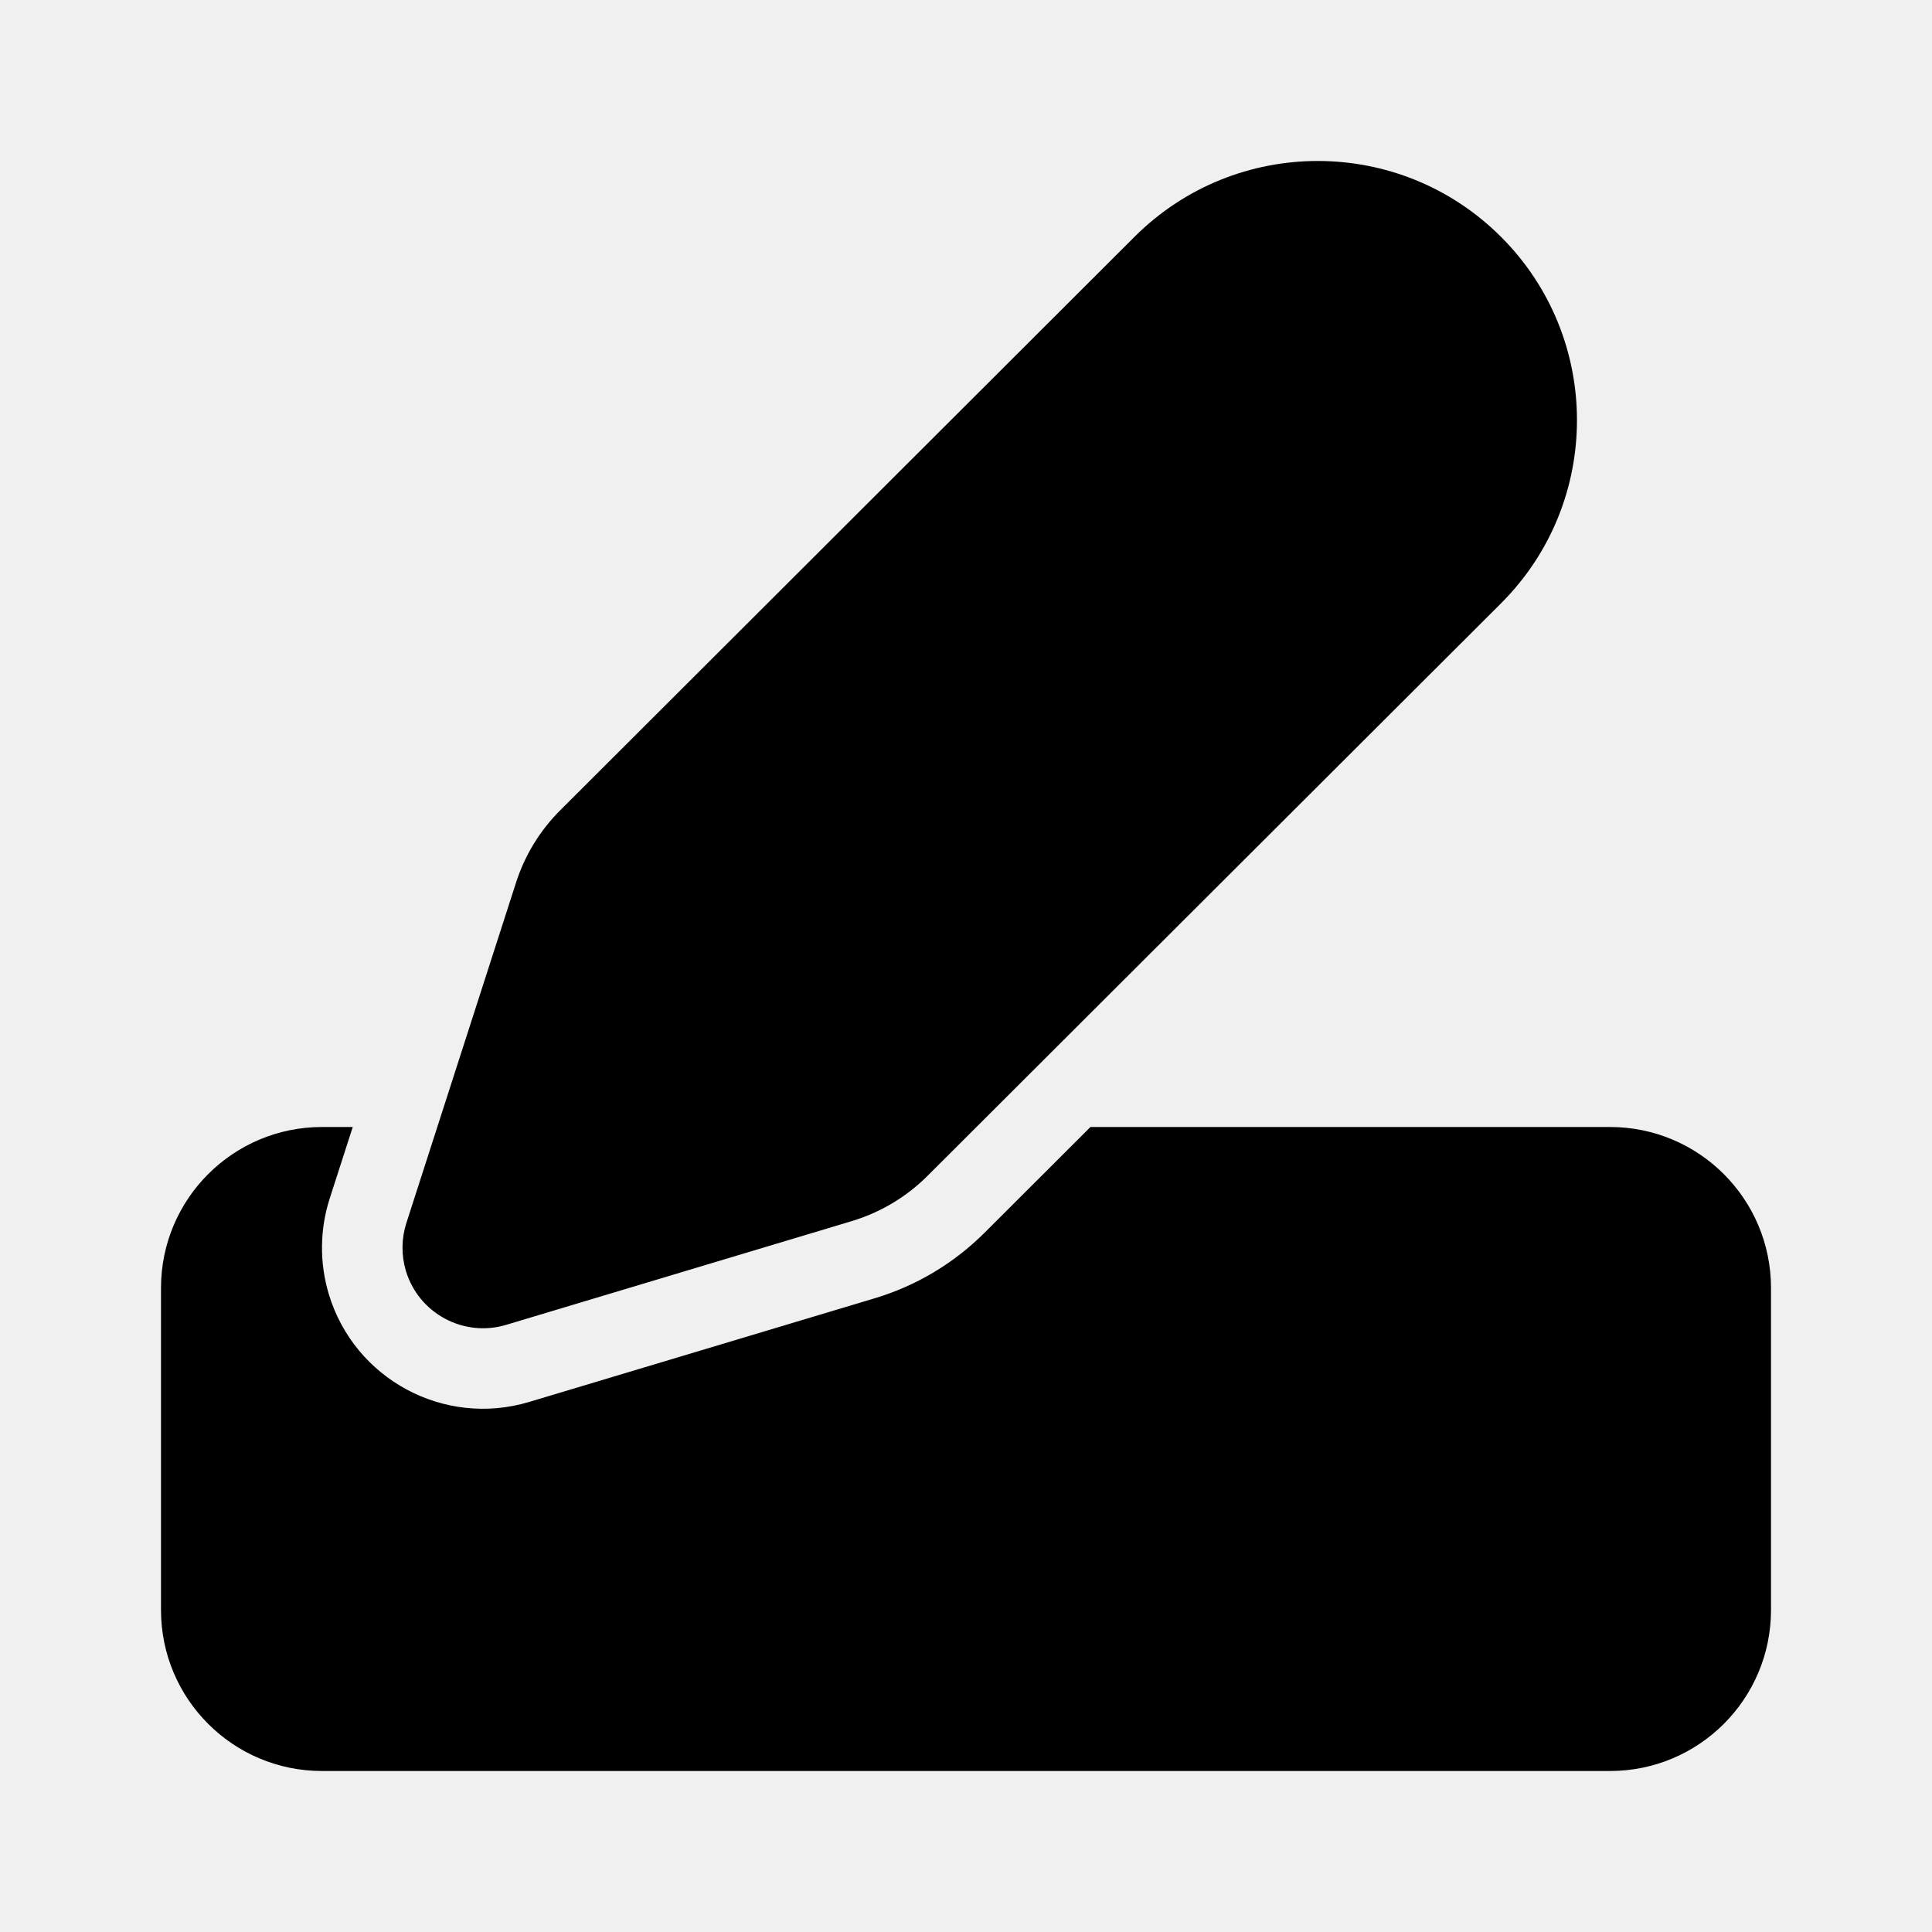
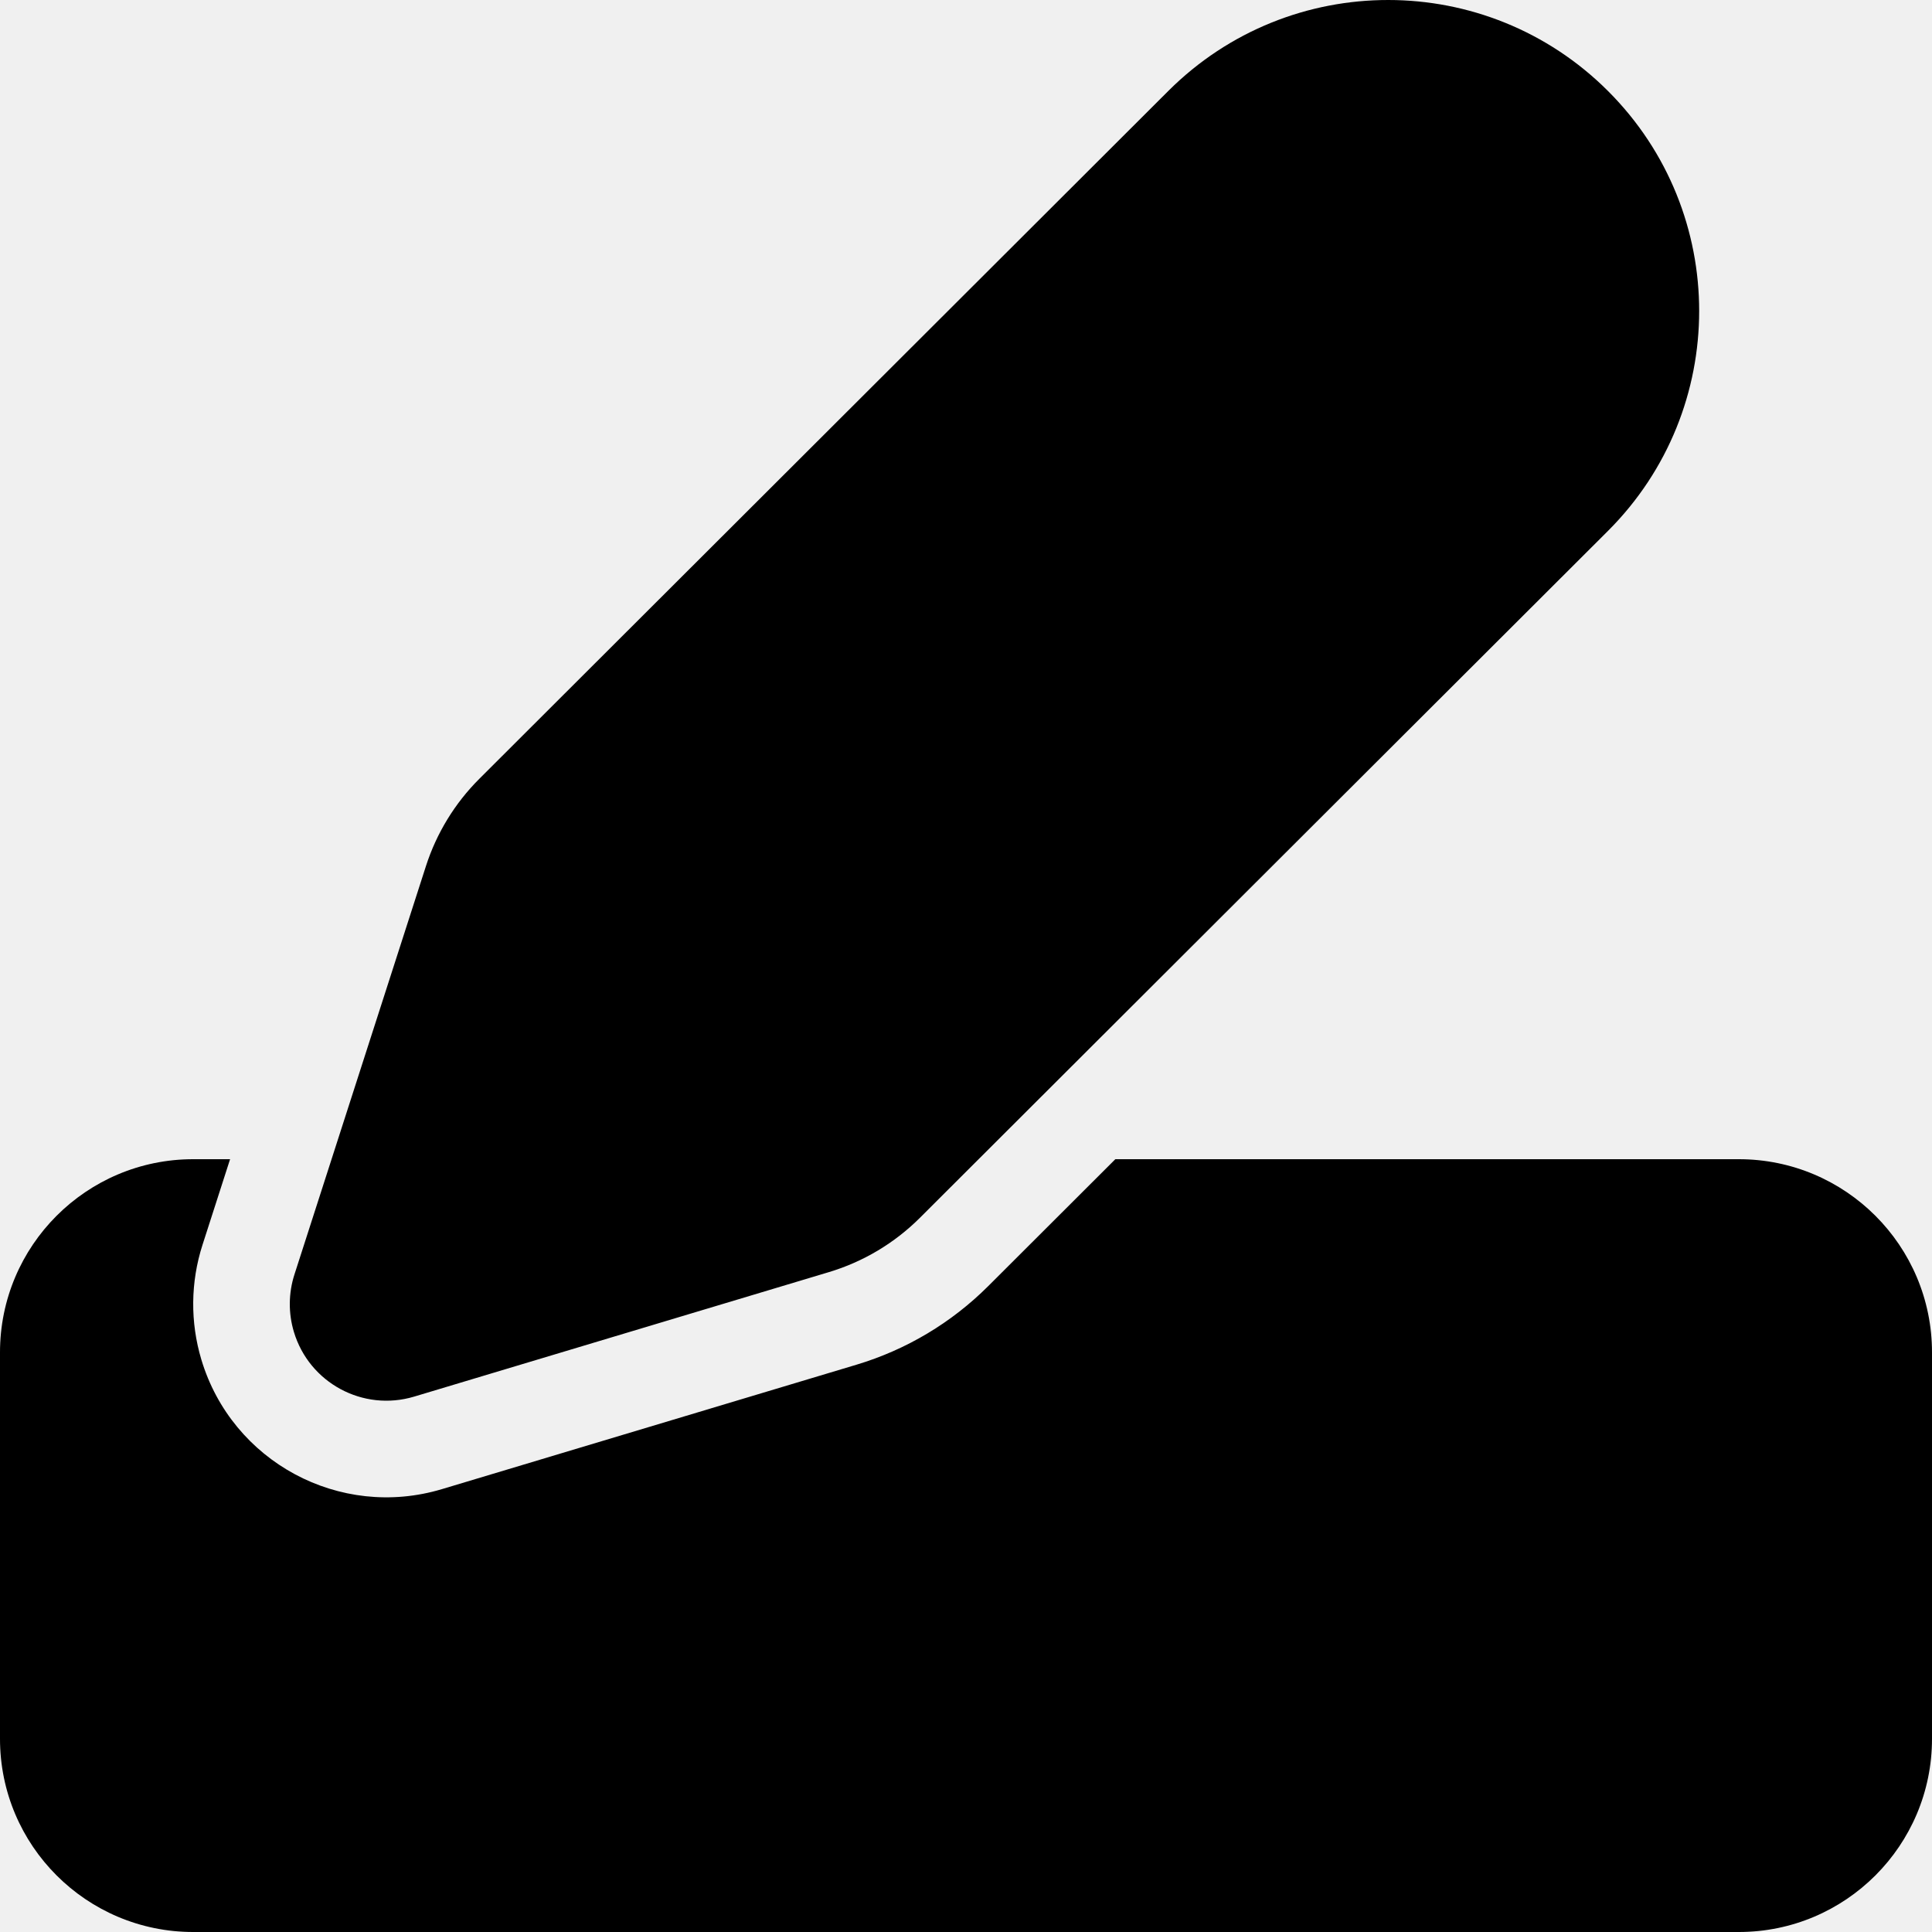
- <svg xmlns="http://www.w3.org/2000/svg" width="24" height="24" viewBox="0 0 24 24" fill="none">
-   <path d="M4.382 14H4C2.895 14 2 14.895 2 16V20C2 21.105 2.895 22 4 22H20C21.105 22 22 21.105 22 20V16C22 14.895 21.105 14 20 14H13.546L12.23 15.314C11.85 15.693 11.382 15.973 10.868 16.127L6.575 17.415C5.517 17.733 4.402 17.133 4.084 16.075C3.968 15.687 3.972 15.273 4.096 14.887L4.382 14ZM18.648 2.944C19.904 4.201 19.904 6.239 18.646 7.495L11.523 14.606C11.26 14.869 10.936 15.062 10.581 15.169L6.287 16.458C5.759 16.616 5.201 16.316 5.042 15.787C4.984 15.593 4.986 15.386 5.048 15.193L6.41 10.965C6.519 10.625 6.708 10.315 6.962 10.063L14.094 2.941C15.353 1.685 17.391 1.686 18.648 2.944Z" fill="black" />
+ <svg xmlns="http://www.w3.org/2000/svg" width="1000" height="1000" fill="none">
+   <g clip-path="url(#a)">
+     <path fill="#000" d="M119.091 600H100C44.772 600 0 644.77 0 700v200c0 55.23 44.772 100 100 100h800c55.23 0 100-44.77 100-100V700c0-55.23-44.77-100-100-100H577.3l-65.81 65.7a162.515 162.515 0 0 1-68.09 40.64l-214.65 64.43c-52.897 15.88-108.65-14.13-124.528-67.03a100.003 100.003 0 0 1 .591-59.4L119.091 600ZM832.395 47.201c62.82 62.858 62.785 164.738-.07 227.555l-356.16 355.559a112.515 112.515 0 0 1-47.14 28.135l-214.65 64.43c-26.448 7.94-54.325-7.065-62.264-33.515a49.998 49.998 0 0 1 .296-29.7l68.07-211.4a112.497 112.497 0 0 1 27.601-45.135L604.72 47.072c62.915-62.813 164.83-62.755 227.675.13Z" />
+   </g>
+   <defs>
+     <clipPath id="a">
+       <path fill="#fff" d="M0 0h1000v1000H0z" />
+     </clipPath>
+   </defs>
</svg>
